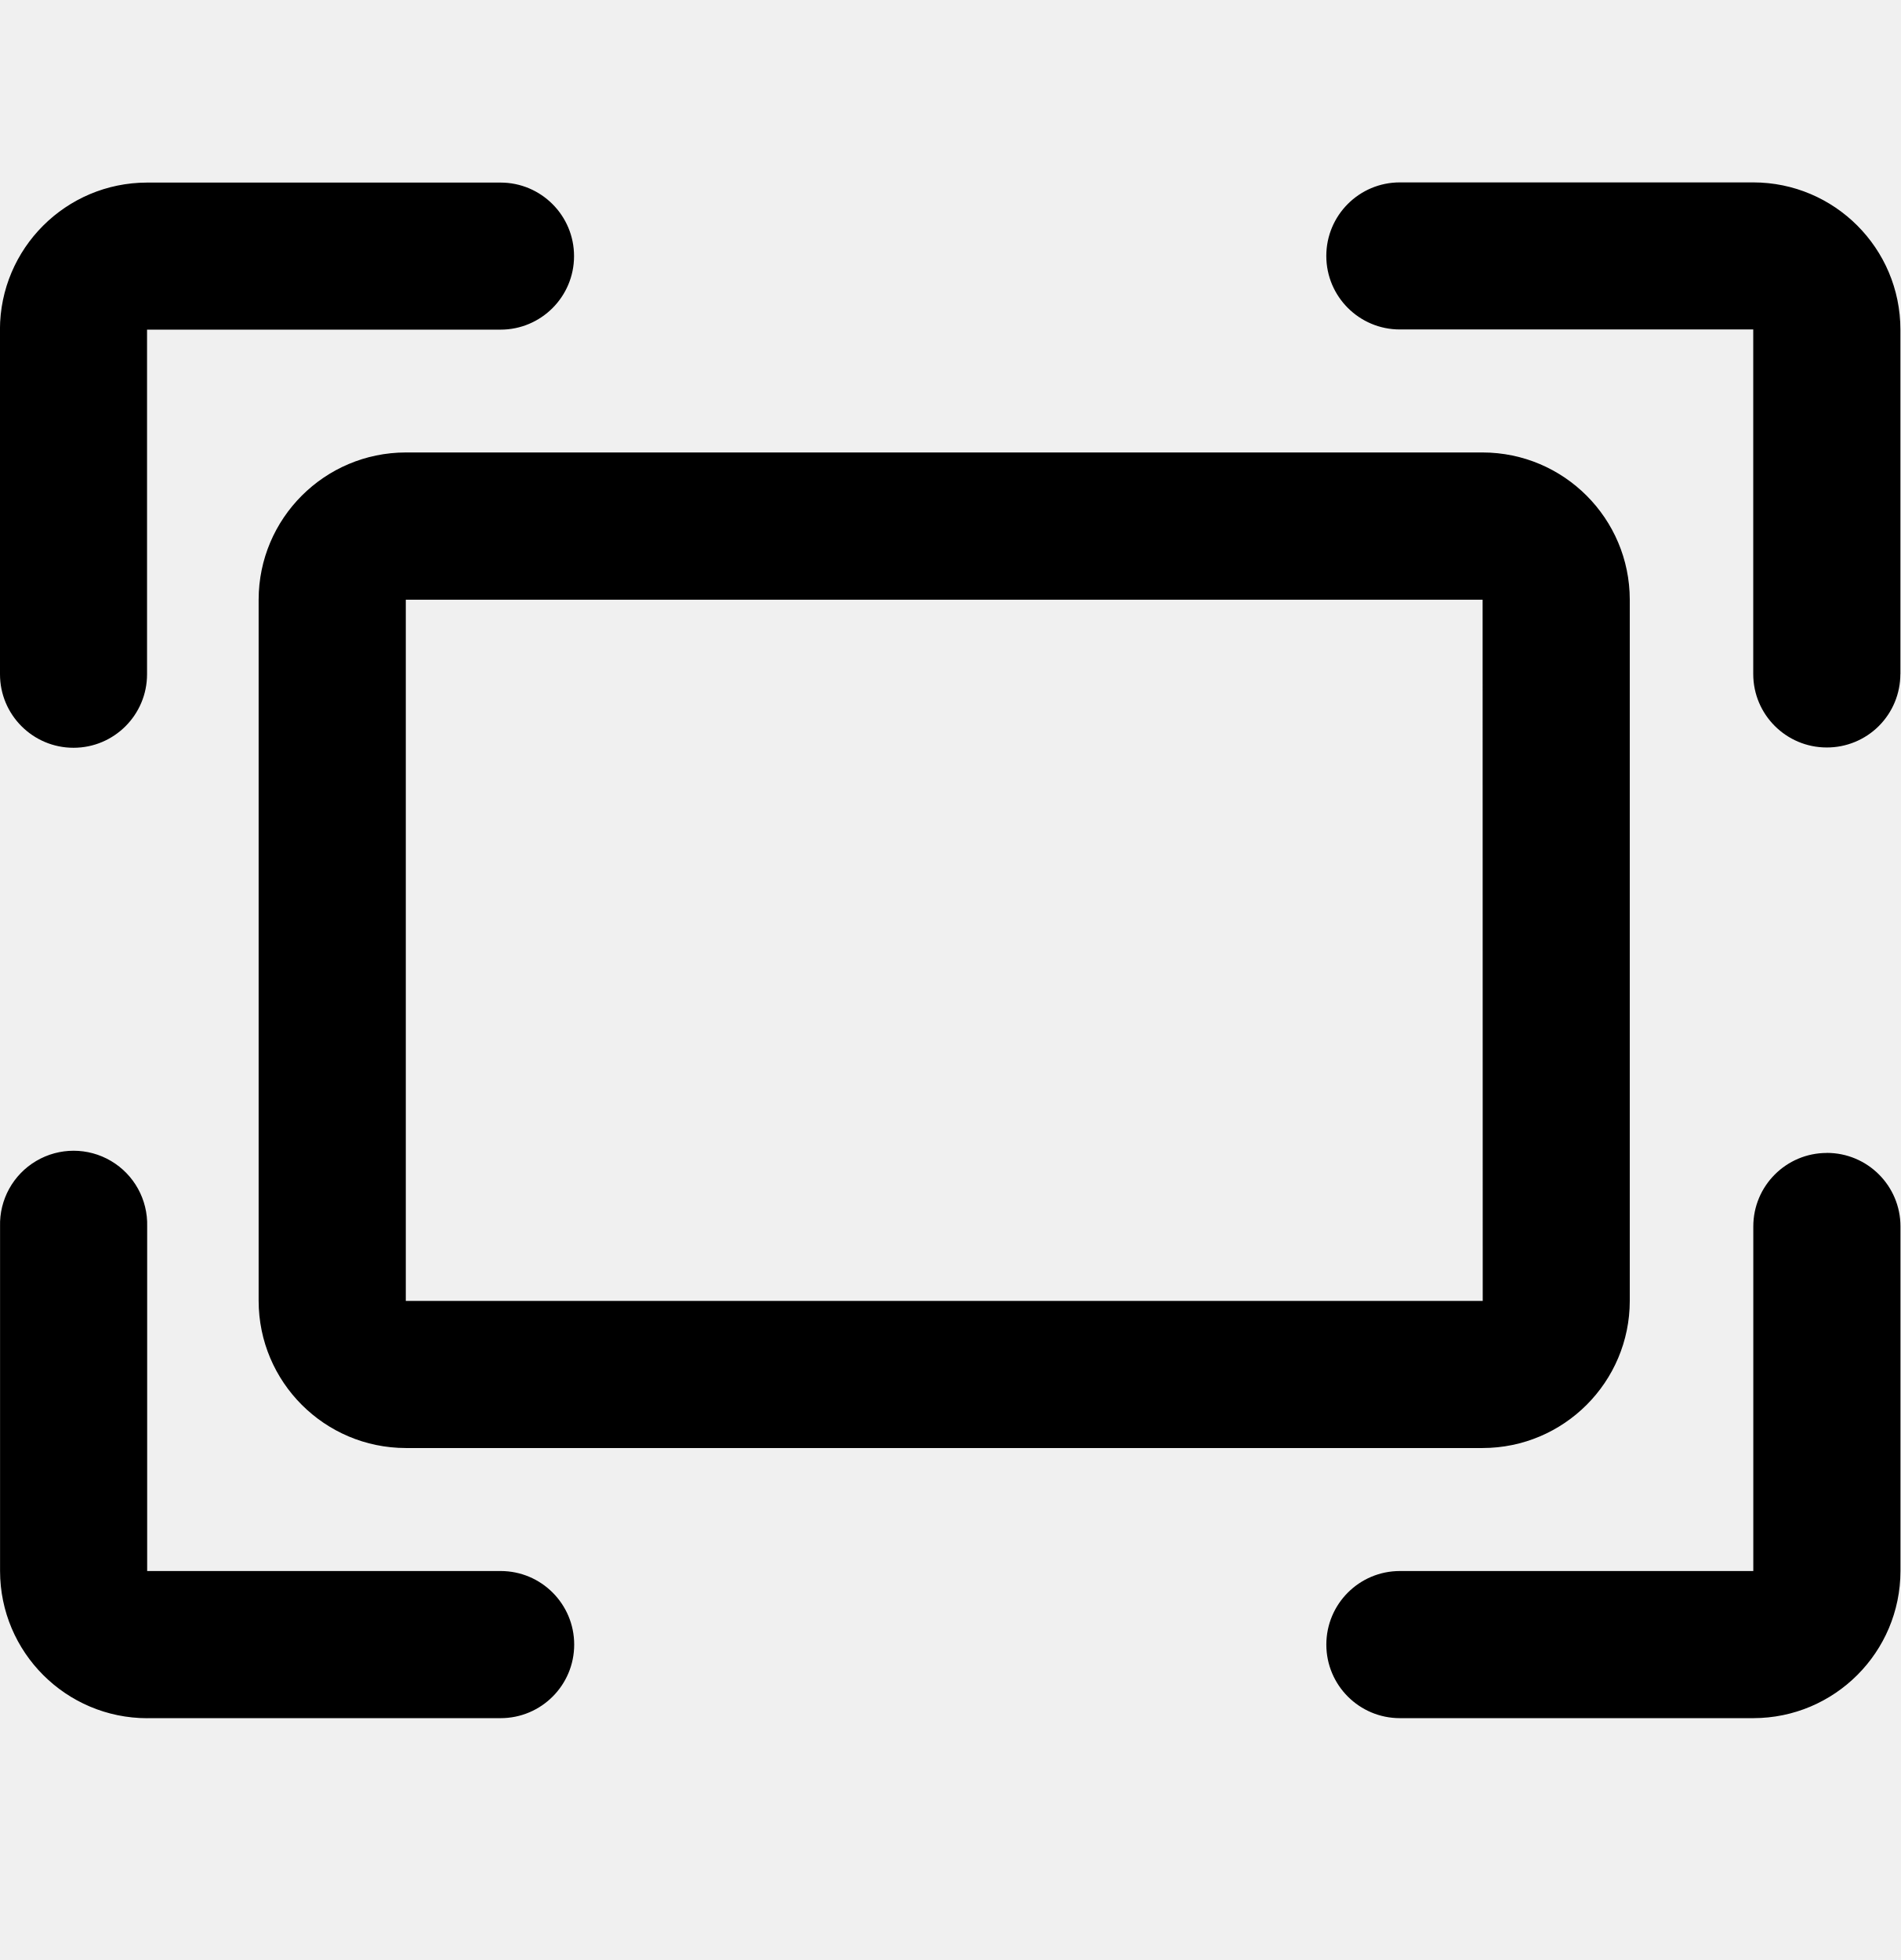
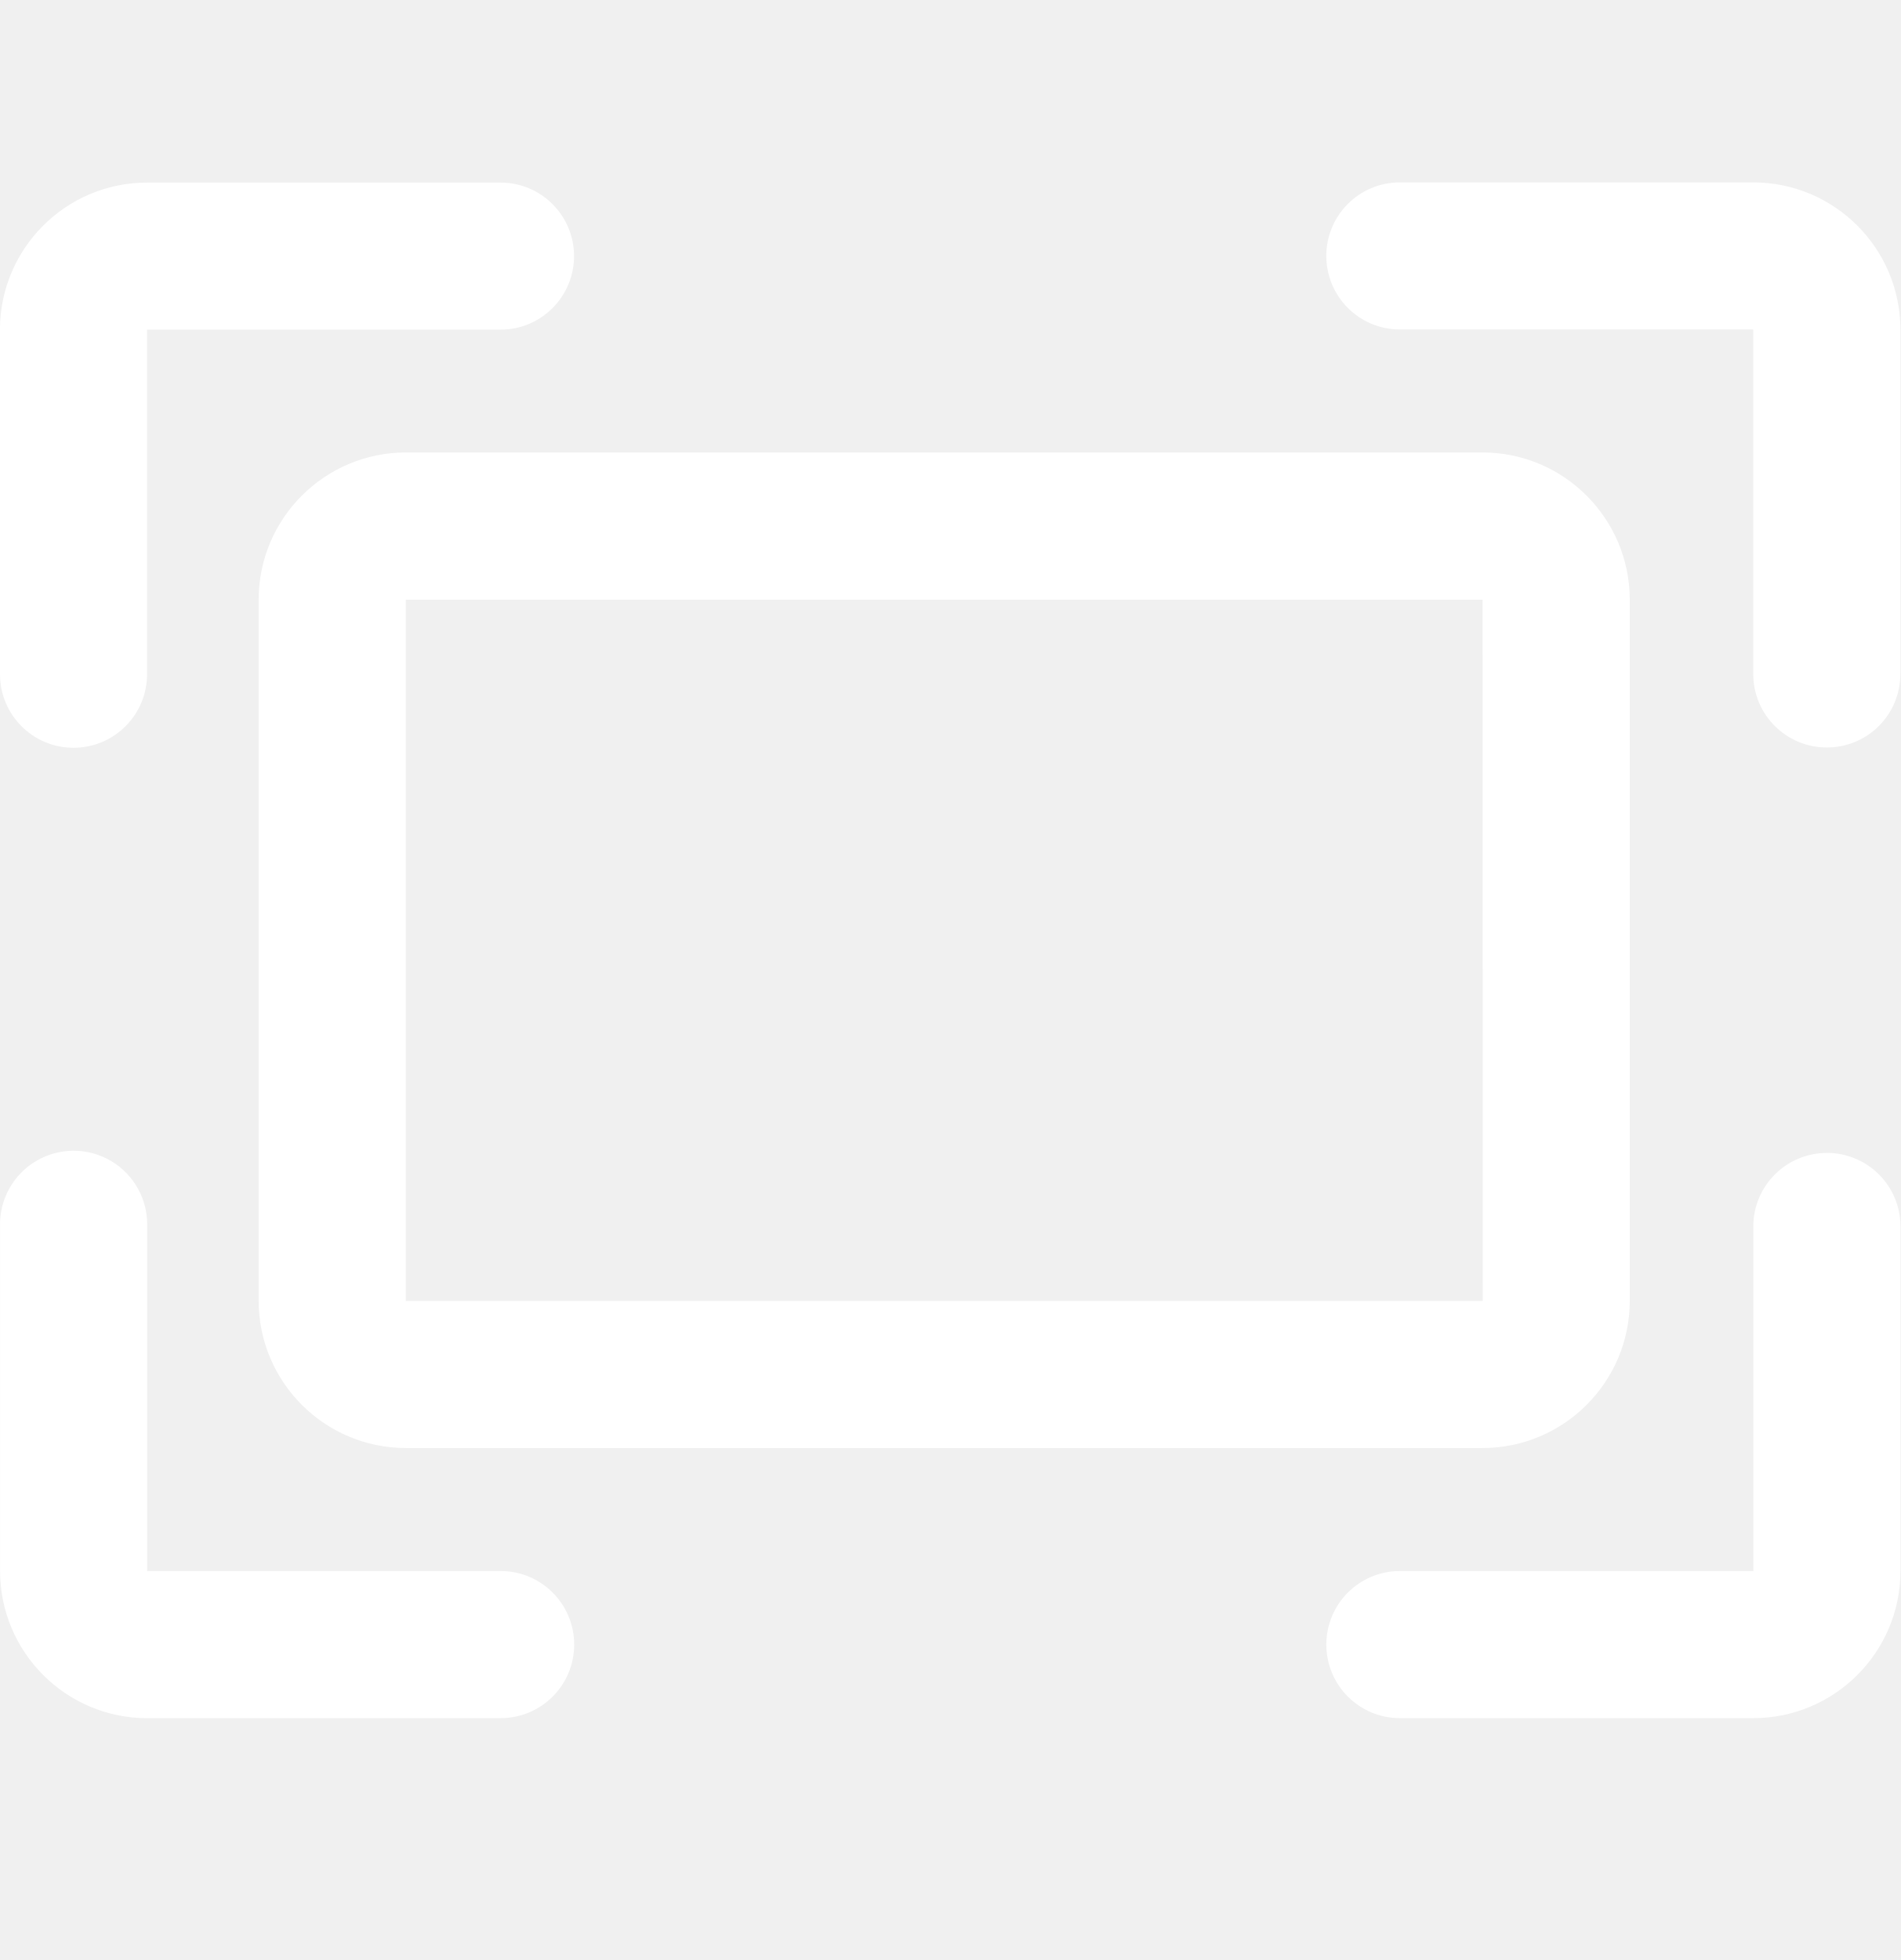
- <svg xmlns="http://www.w3.org/2000/svg" viewBox="0 0 32 33">
+ <svg xmlns="http://www.w3.org/2000/svg" viewBox="0 0 32 33" fill="white">
  <path d="M24.965 24.38H6.833a2.482 2.482 0 01-2.478-2.478V10.096a2.482 2.482 0 012.478-2.478h18.132a2.482 2.482 0 012.478 2.478v11.806a2.481 2.481 0 01-2.478 2.478zM6.833 10.097v11.806h18.134l-.002-11.806H6.833zM2.478 28.928H8.43a1.238 1.238 0 100-2.477H2.478v-5.802a1.239 1.239 0 10-2.477 0v5.802a2.481 2.481 0 002.478 2.478zm28.283-9.516c-.684 0-1.238.554-1.238 1.238v5.801h-5.951a1.237 1.237 0 100 2.477h5.951a2.48 2.48 0 002.478-2.478v-5.801c0-.683-.554-1.238-1.239-1.238zM0 5.55v5.802a1.238 1.238 0 002.476 0V5.55h5.952a1.238 1.238 0 100-2.476H2.477A2.48 2.48 0 00-.001 5.55zm32 5.8V5.549a2.48 2.48 0 00-2.478-2.478h-5.951a1.237 1.237 0 100 2.476h5.951v5.801c0 .683.554 1.237 1.238 1.237a1.235 1.235 0 001.239-1.236z" />
</svg>
